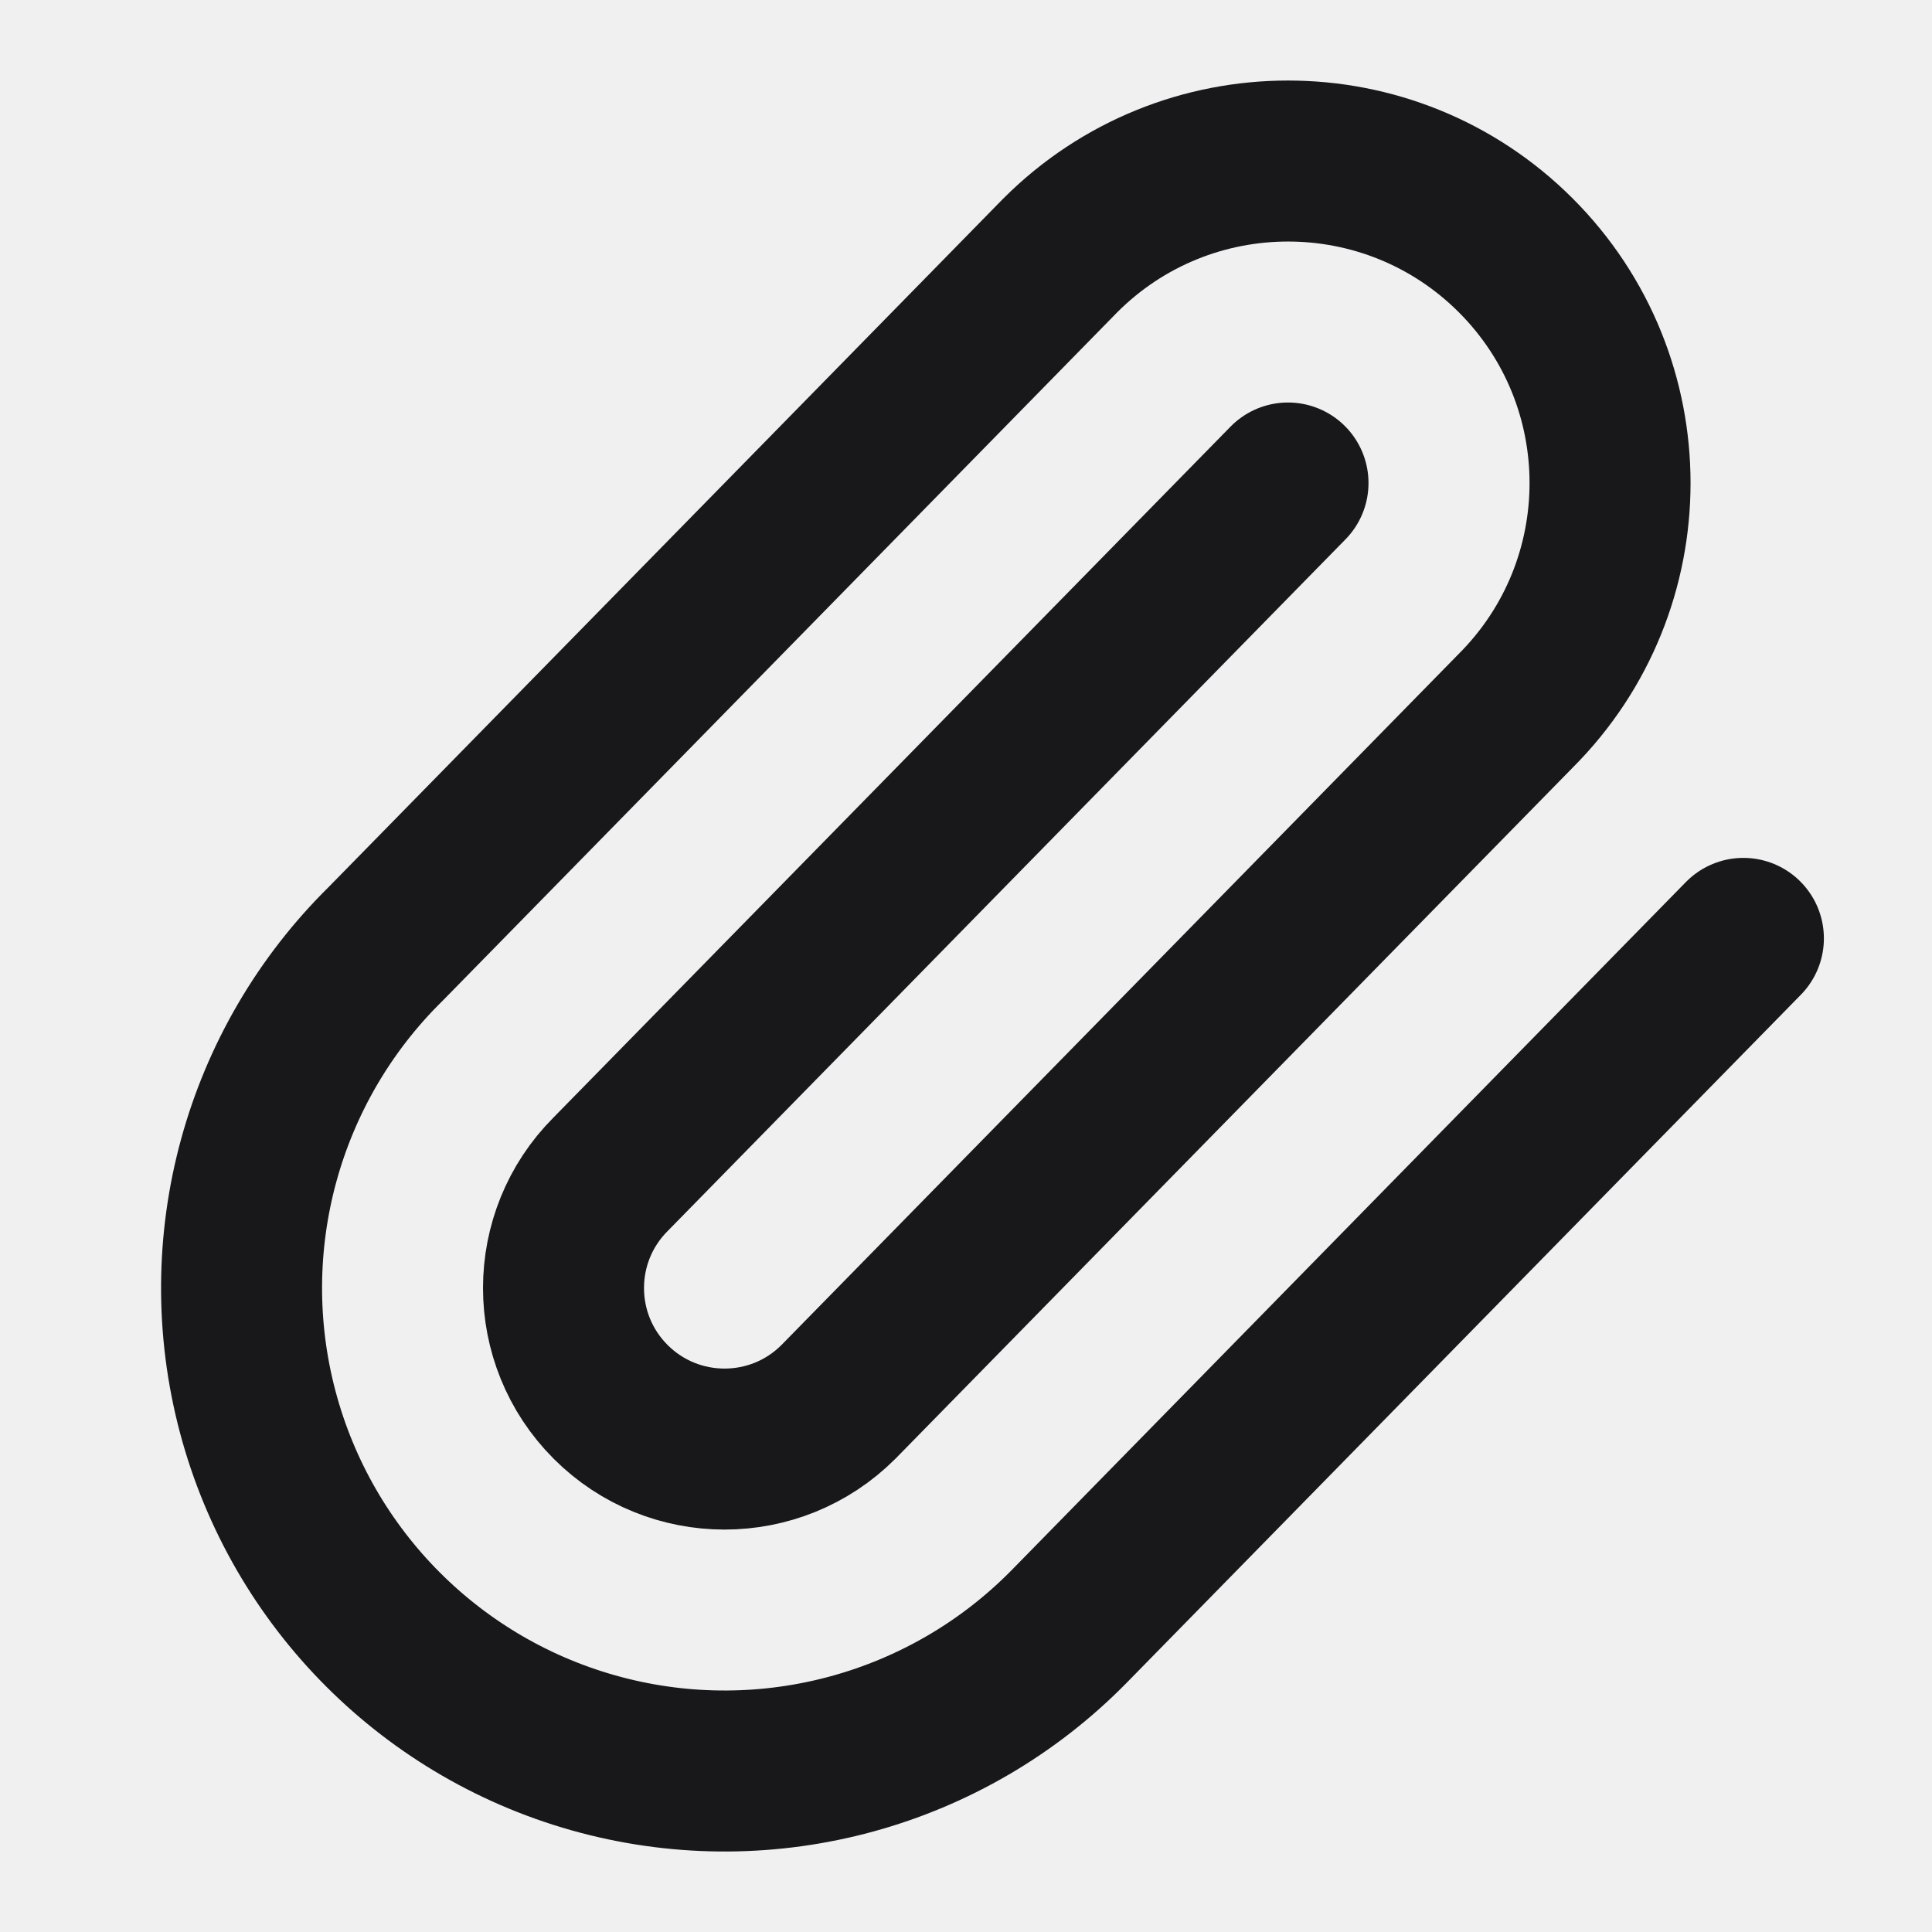
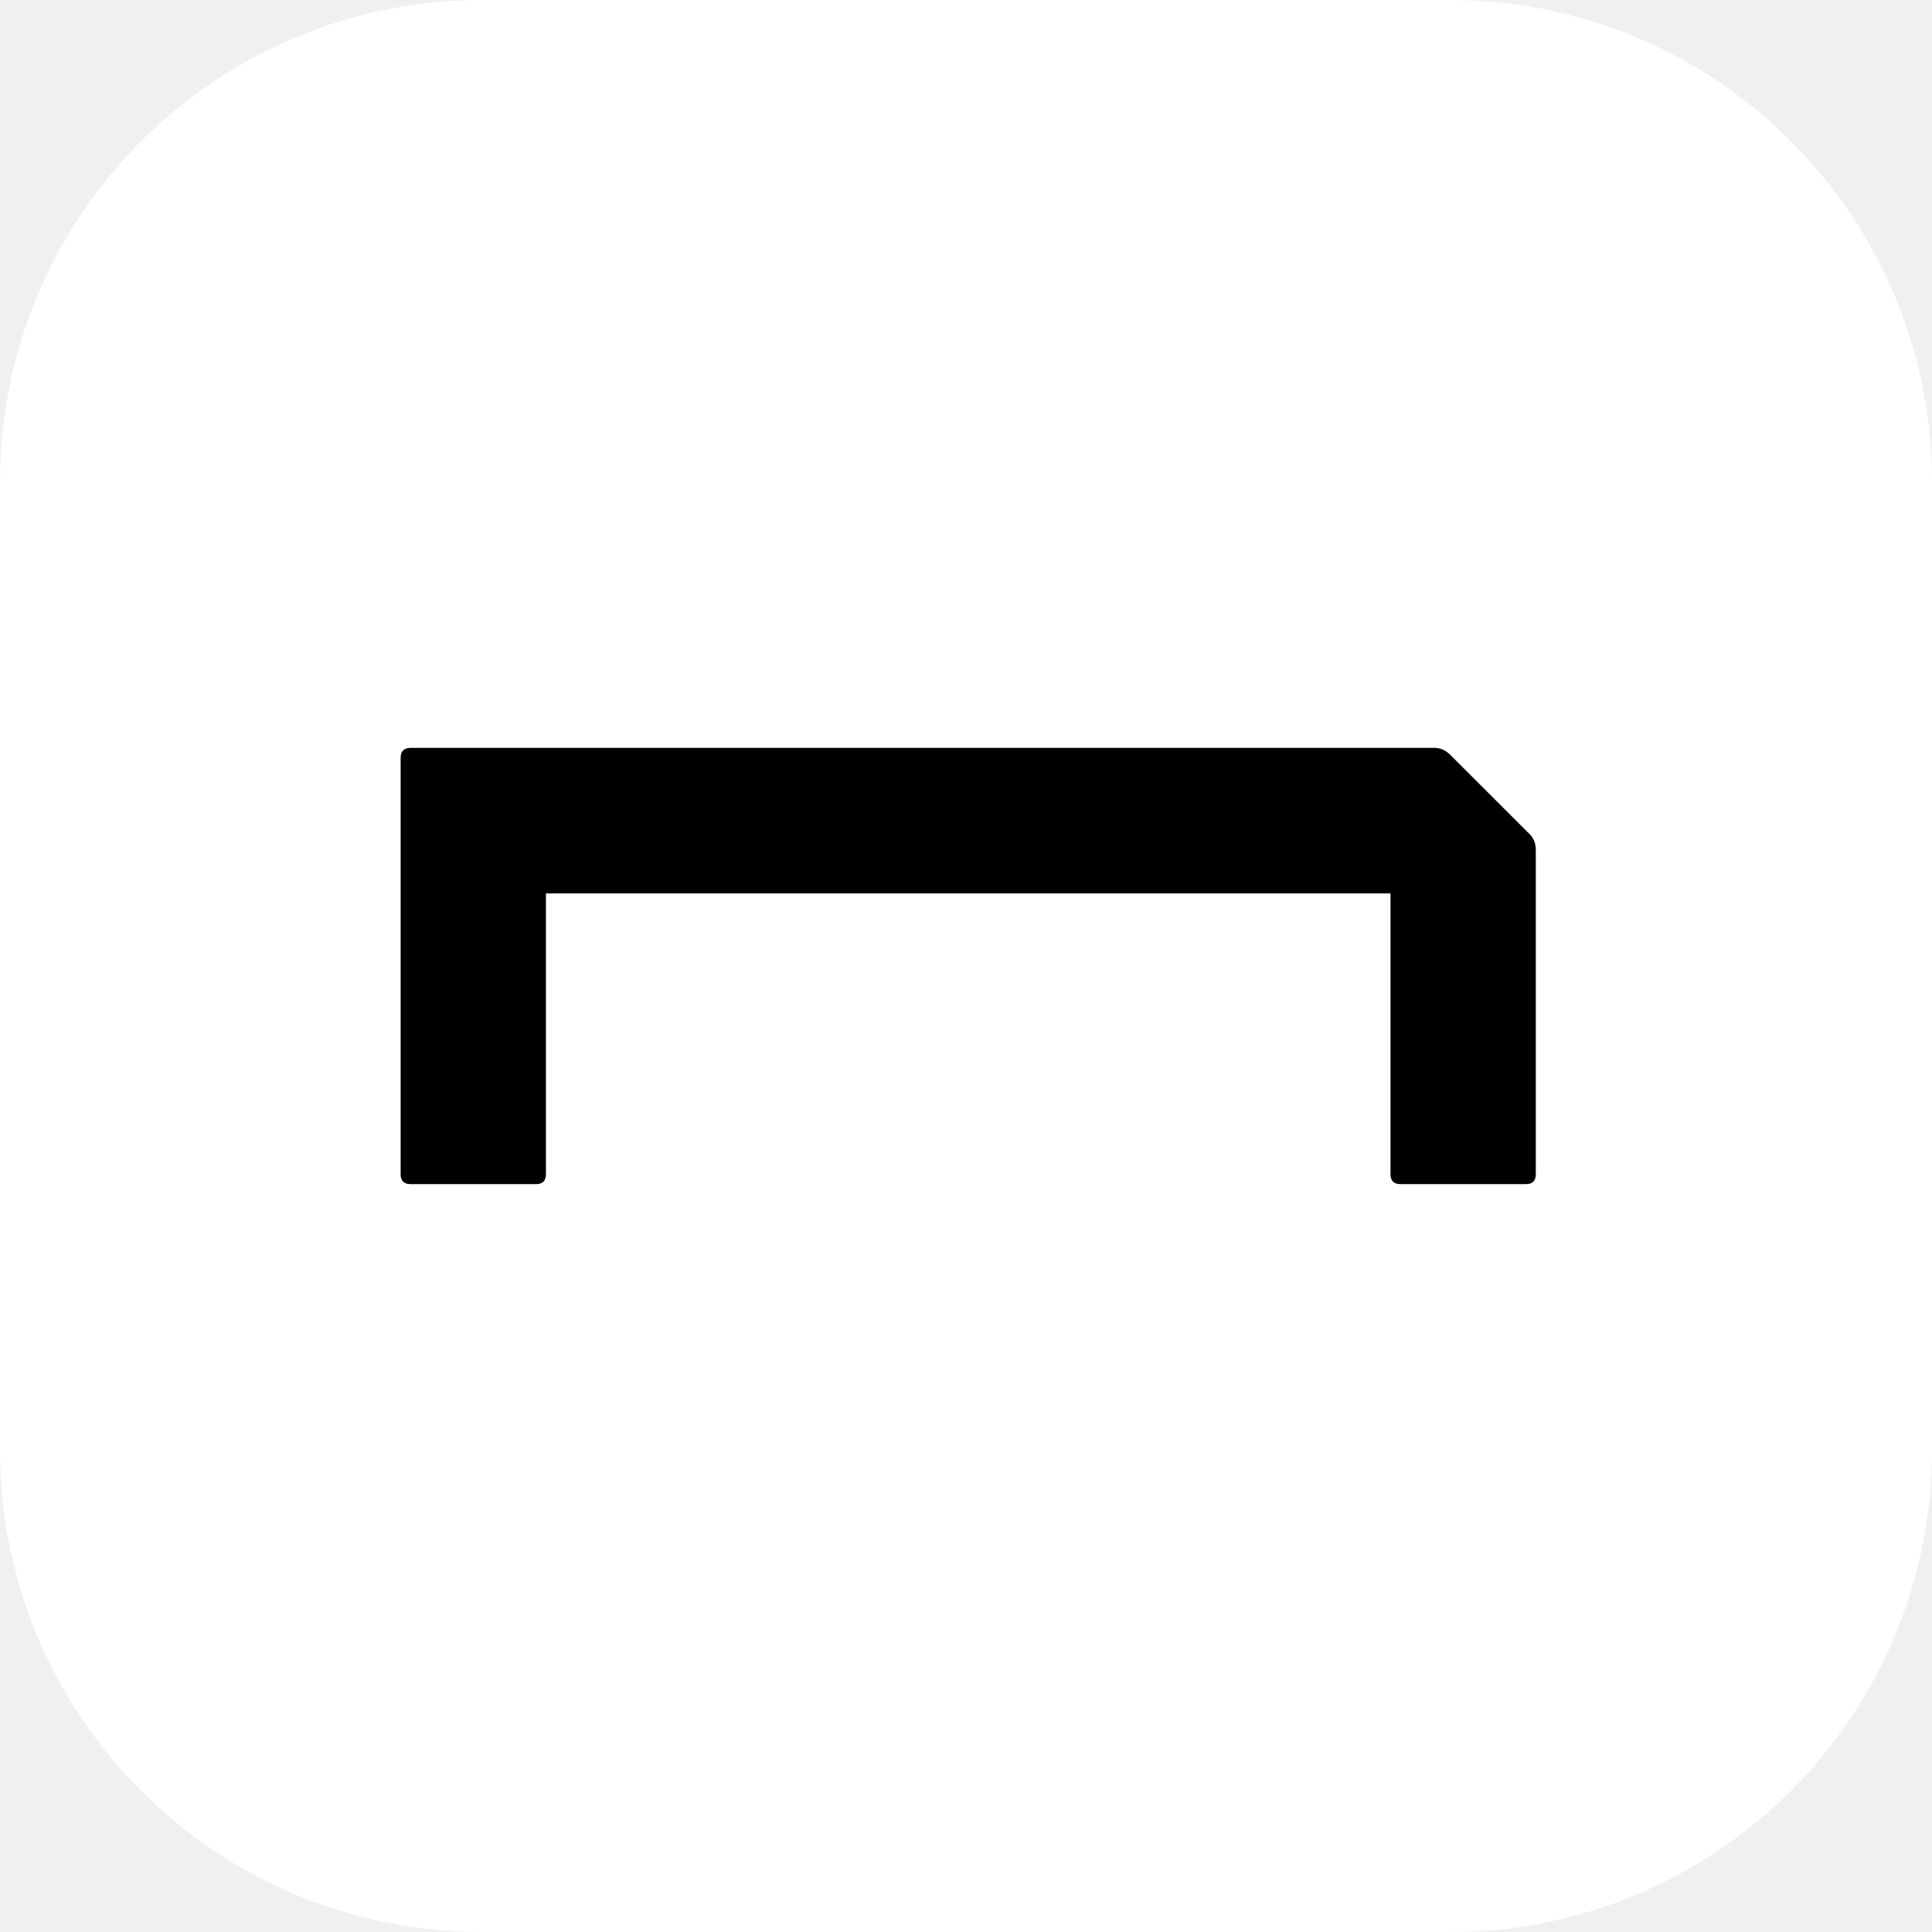
- <svg xmlns="http://www.w3.org/2000/svg" viewBox="0 0 24 24" fill="none" stroke-linecap="round" stroke-linejoin="round">
+ <svg xmlns="http://www.w3.org/2000/svg" viewBox="0 0 461 461" fill="none">
  <style>
-     path { stroke: #18181b; }
+     .bg { fill: #ffffff; }
+     .fg { fill: #000000; }
    @media (prefers-color-scheme: dark) {
-       path { stroke: #e4e4e7; }
+       .bg { fill: #000000; }
+       .fg { fill: #ffffff; }
    }
  </style>
-   <path stroke-width="2" d="m16 6-8.414 8.586a2 2 0 0 0 2.829 2.829l8.414-8.586a4 4 0 1 0-5.657-5.657l-8.379 8.551a6 6 0 1 0 8.485 8.485l8.379-8.551" />
+   <rect class="bg" width="461" height="461" rx="115" />
+   <path class="fg" d="M97.966 282.548C96.387 282.548 95.598 281.76 95.598 280.183V180.818C95.598 179.241 96.387 178.452 97.966 178.452L342.211 178.452C343.664 178.452 344.927 178.988 346 180.06L364.946 198.987C365.957 199.996 366.462 201.258 366.462 202.772V280.182C366.462 281.759 365.672 282.548 364.093 282.548H334.159C332.581 282.548 331.791 281.759 331.791 280.182V213.183C331.791 213.183 136.899 213.183 134.247 213.183H130.268V280.183C130.268 281.76 129.479 282.548 127.9 282.548H97.966Z" />
</svg>
